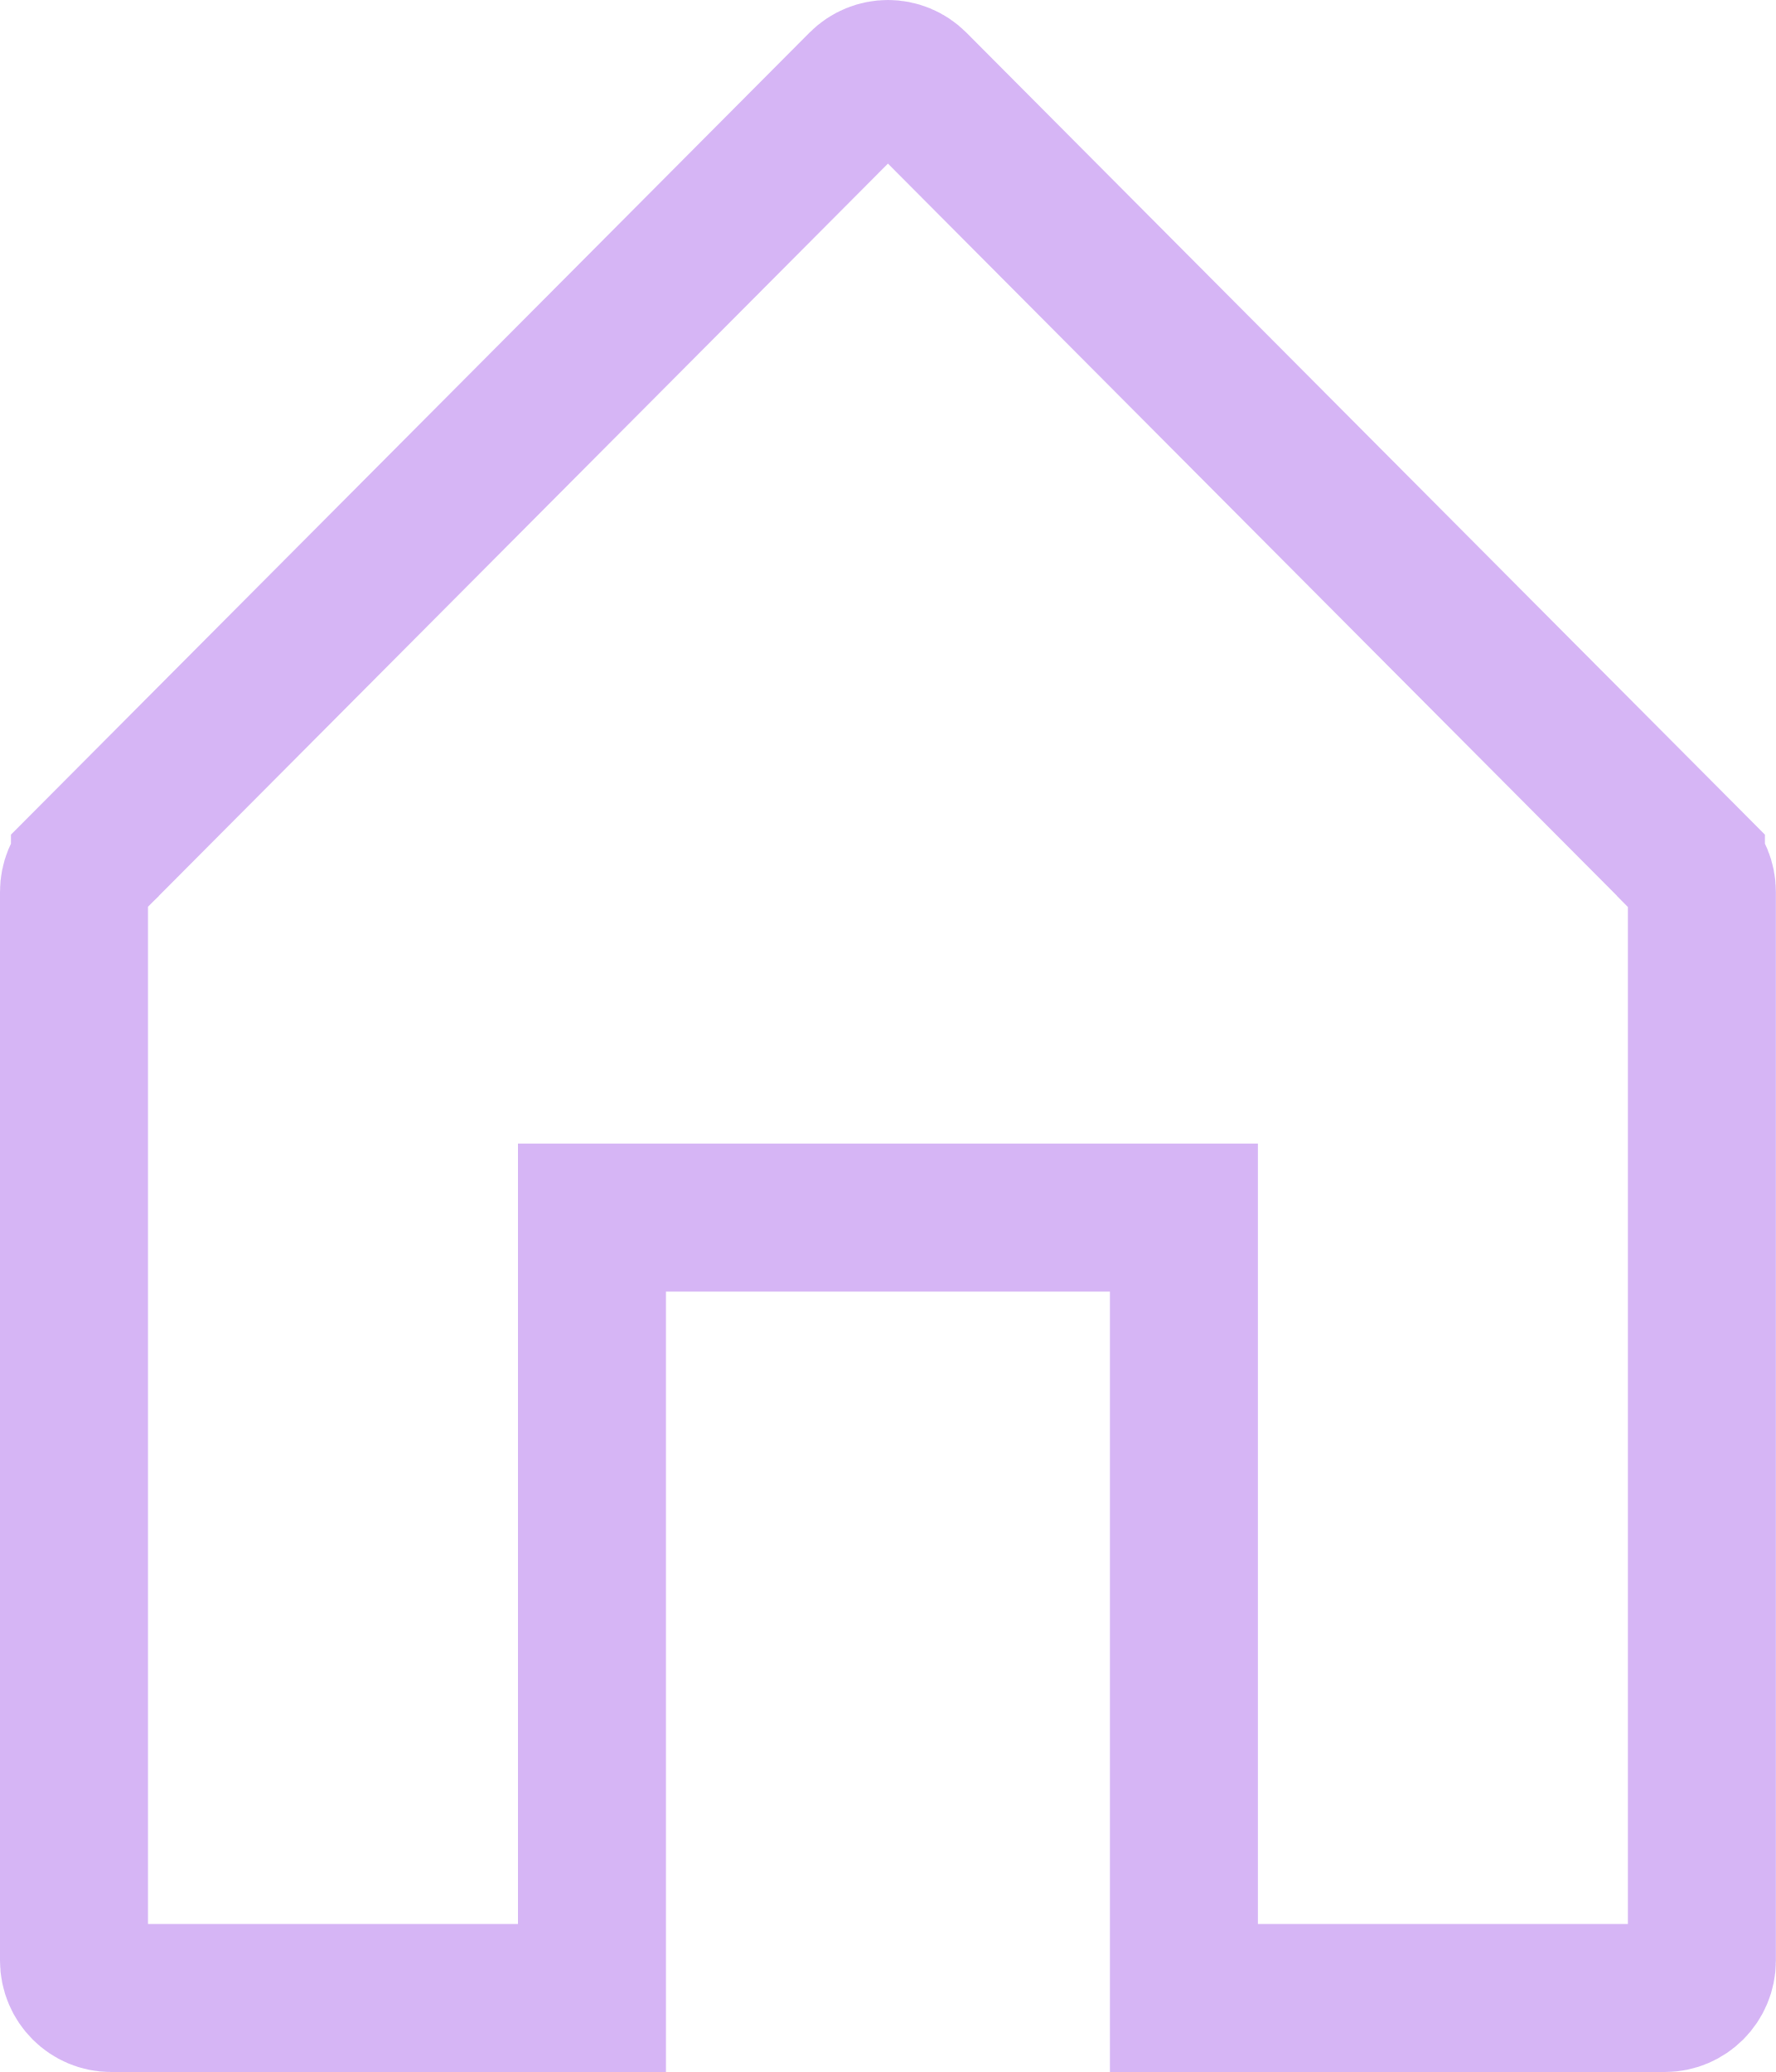
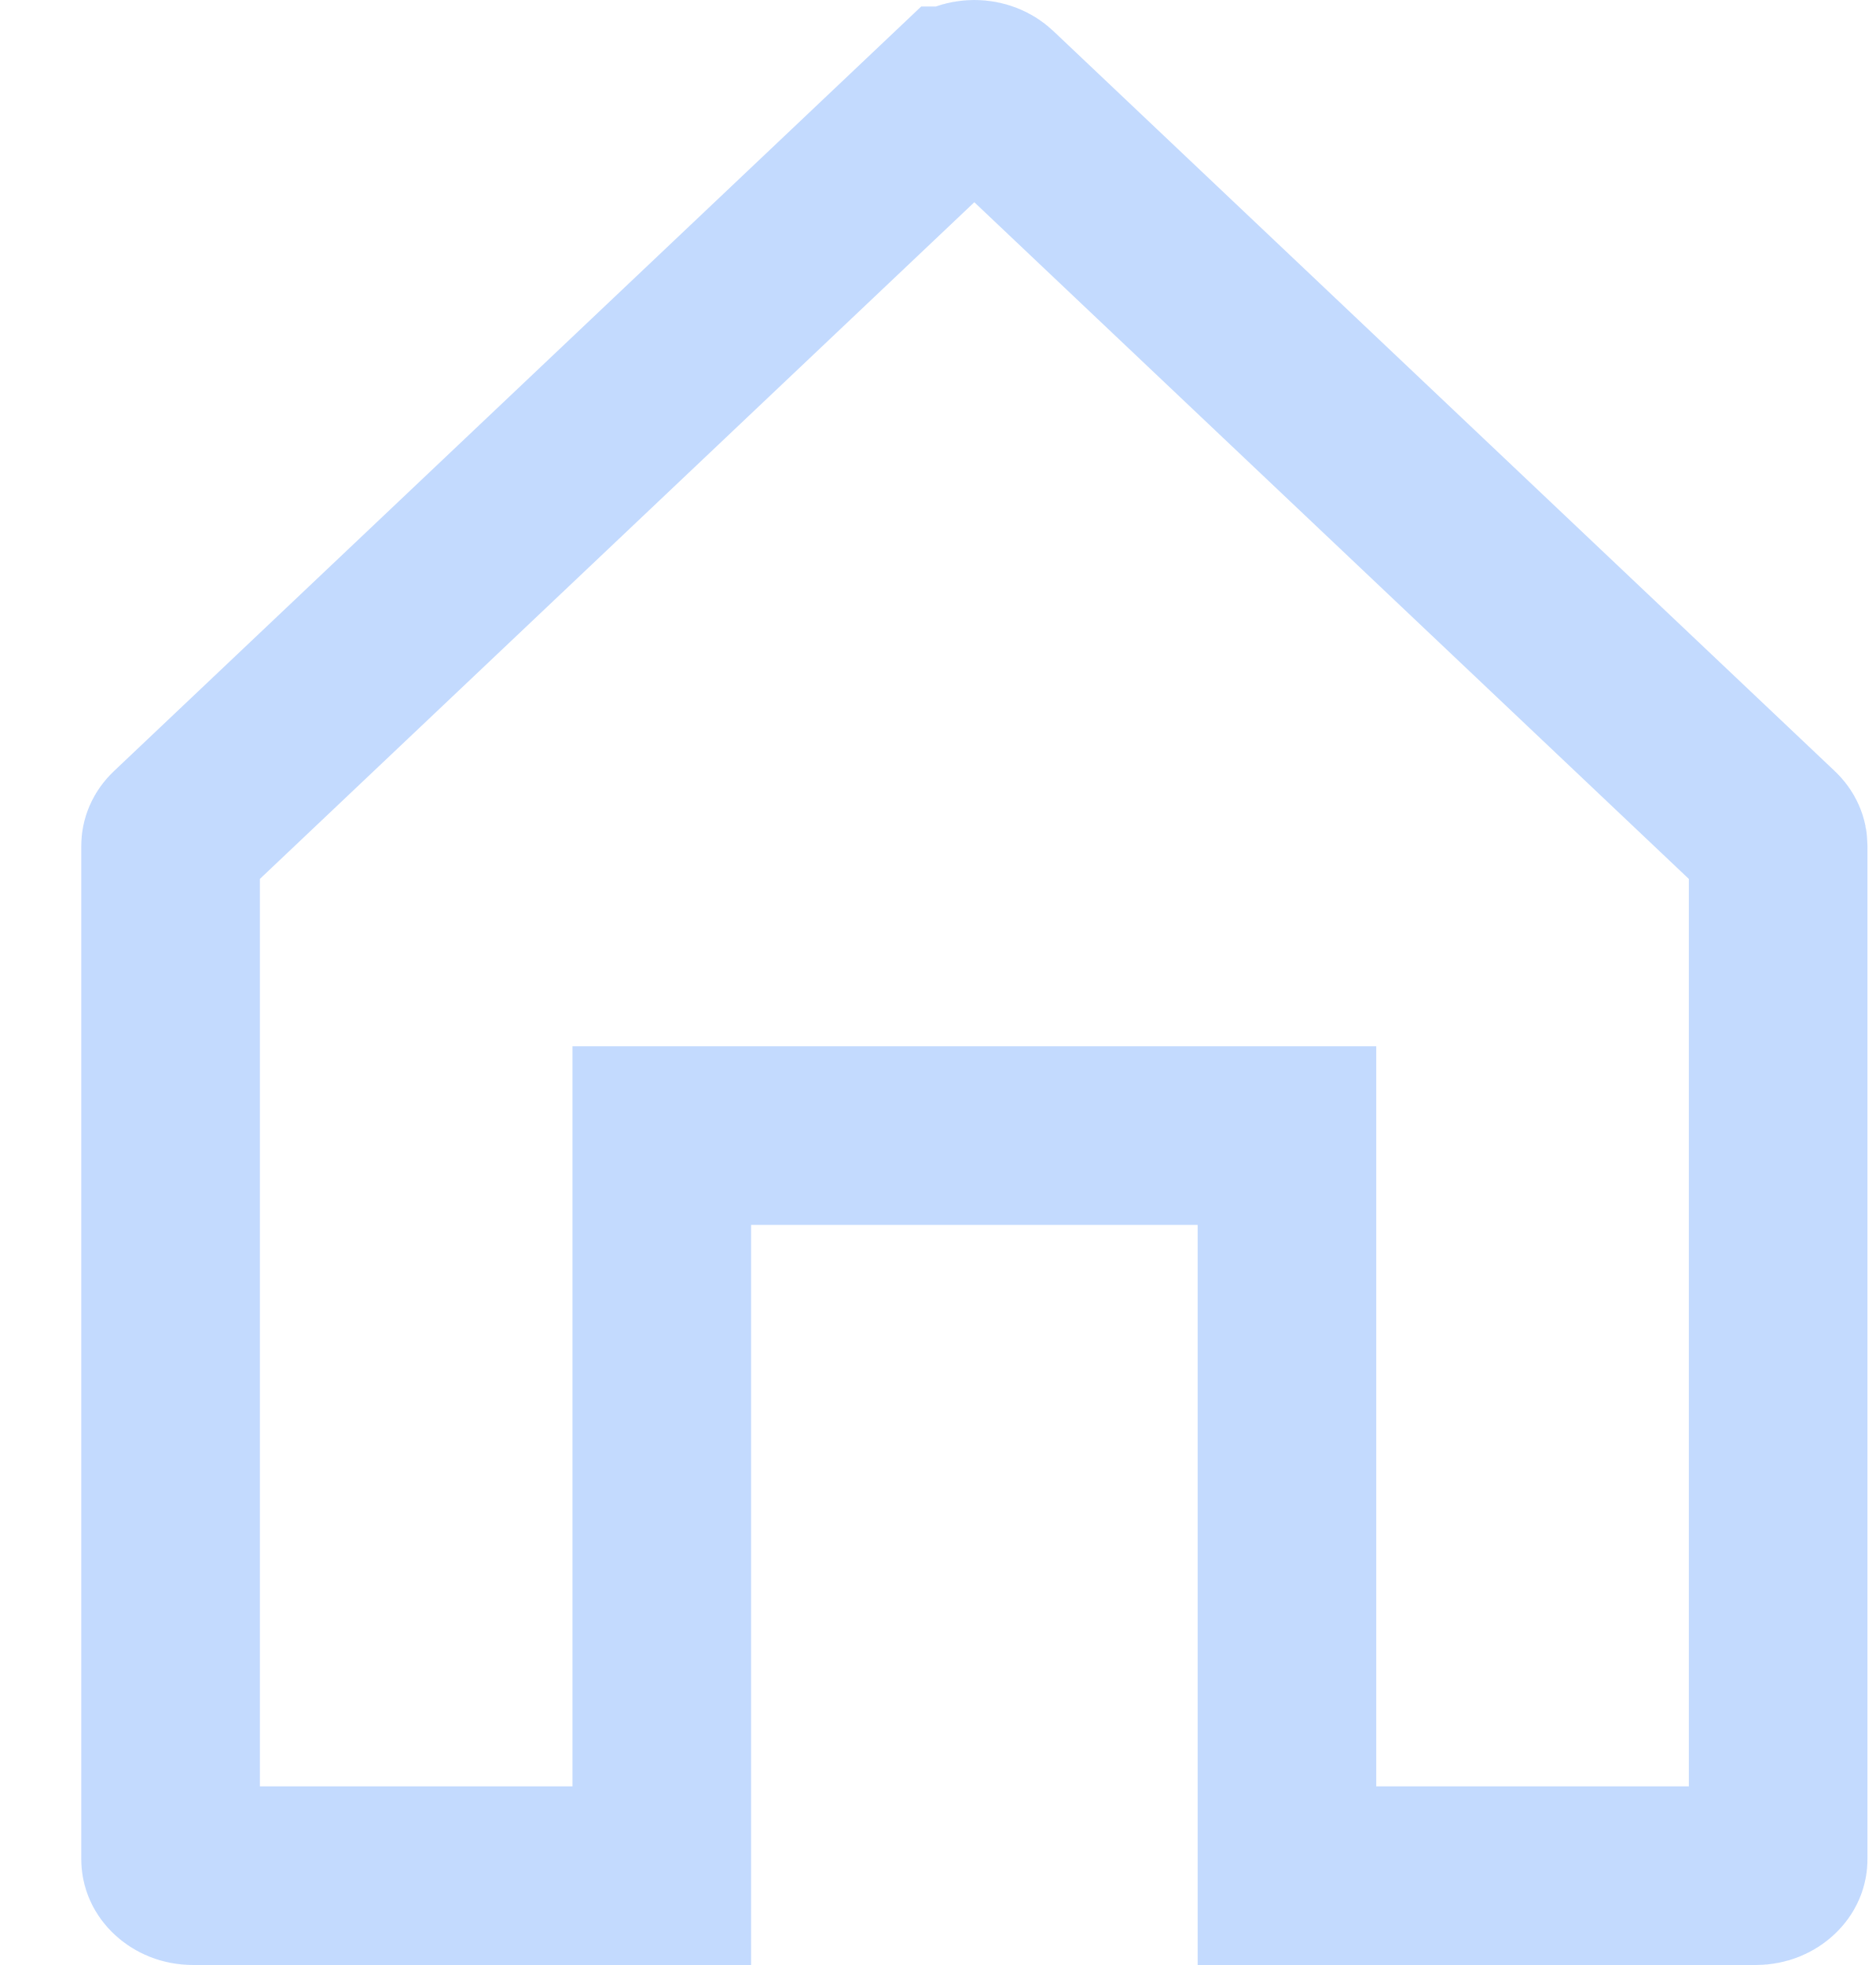
- <svg xmlns="http://www.w3.org/2000/svg" width="24" height="28" viewBox="0 0 24 28" fill="none">
-   <path d="M1.148 11.693L1.148 11.692L11.648 1.147C11.843 0.951 12.157 0.951 12.352 1.147L22.852 11.692L22.852 11.693C22.946 11.787 23 11.916 23 12.052V26.494C23 26.777 22.772 27 22.5 27H16V17.454V16.454H15H9H8V17.454V27H1.5C1.228 27 1 26.777 1 26.494V12.052C1 11.916 1.054 11.787 1.148 11.693Z" stroke="#8A2BE2" stroke-opacity="0.35" stroke-width="2" />
+ <svg xmlns="http://www.w3.org/2000/svg" width="21" height="22" viewBox="0 0 21 22" fill="none">
+   <path d="M1.964 9.359L1.964 9.359L10.713 1.073C10.714 1.073 10.714 1.073 10.714 1.073C10.759 1.03 10.828 1 10.91 1C10.992 1 11.06 1.03 11.106 1.073C11.106 1.073 11.106 1.073 11.106 1.073L19.856 9.359L19.856 9.359C19.898 9.398 19.91 9.439 19.91 9.469V20.816C19.91 20.849 19.898 20.888 19.856 20.927C19.814 20.967 19.747 21 19.66 21H14.41V13.714V12.714H13.41H8.41H7.41V13.714V21H2.16C2.073 21 2.006 20.967 1.964 20.927C1.922 20.888 1.91 20.849 1.91 20.816V9.469C1.91 9.439 1.922 9.398 1.964 9.359Z" stroke="#1971FB" stroke-opacity="0.26" stroke-width="2" />
</svg>
